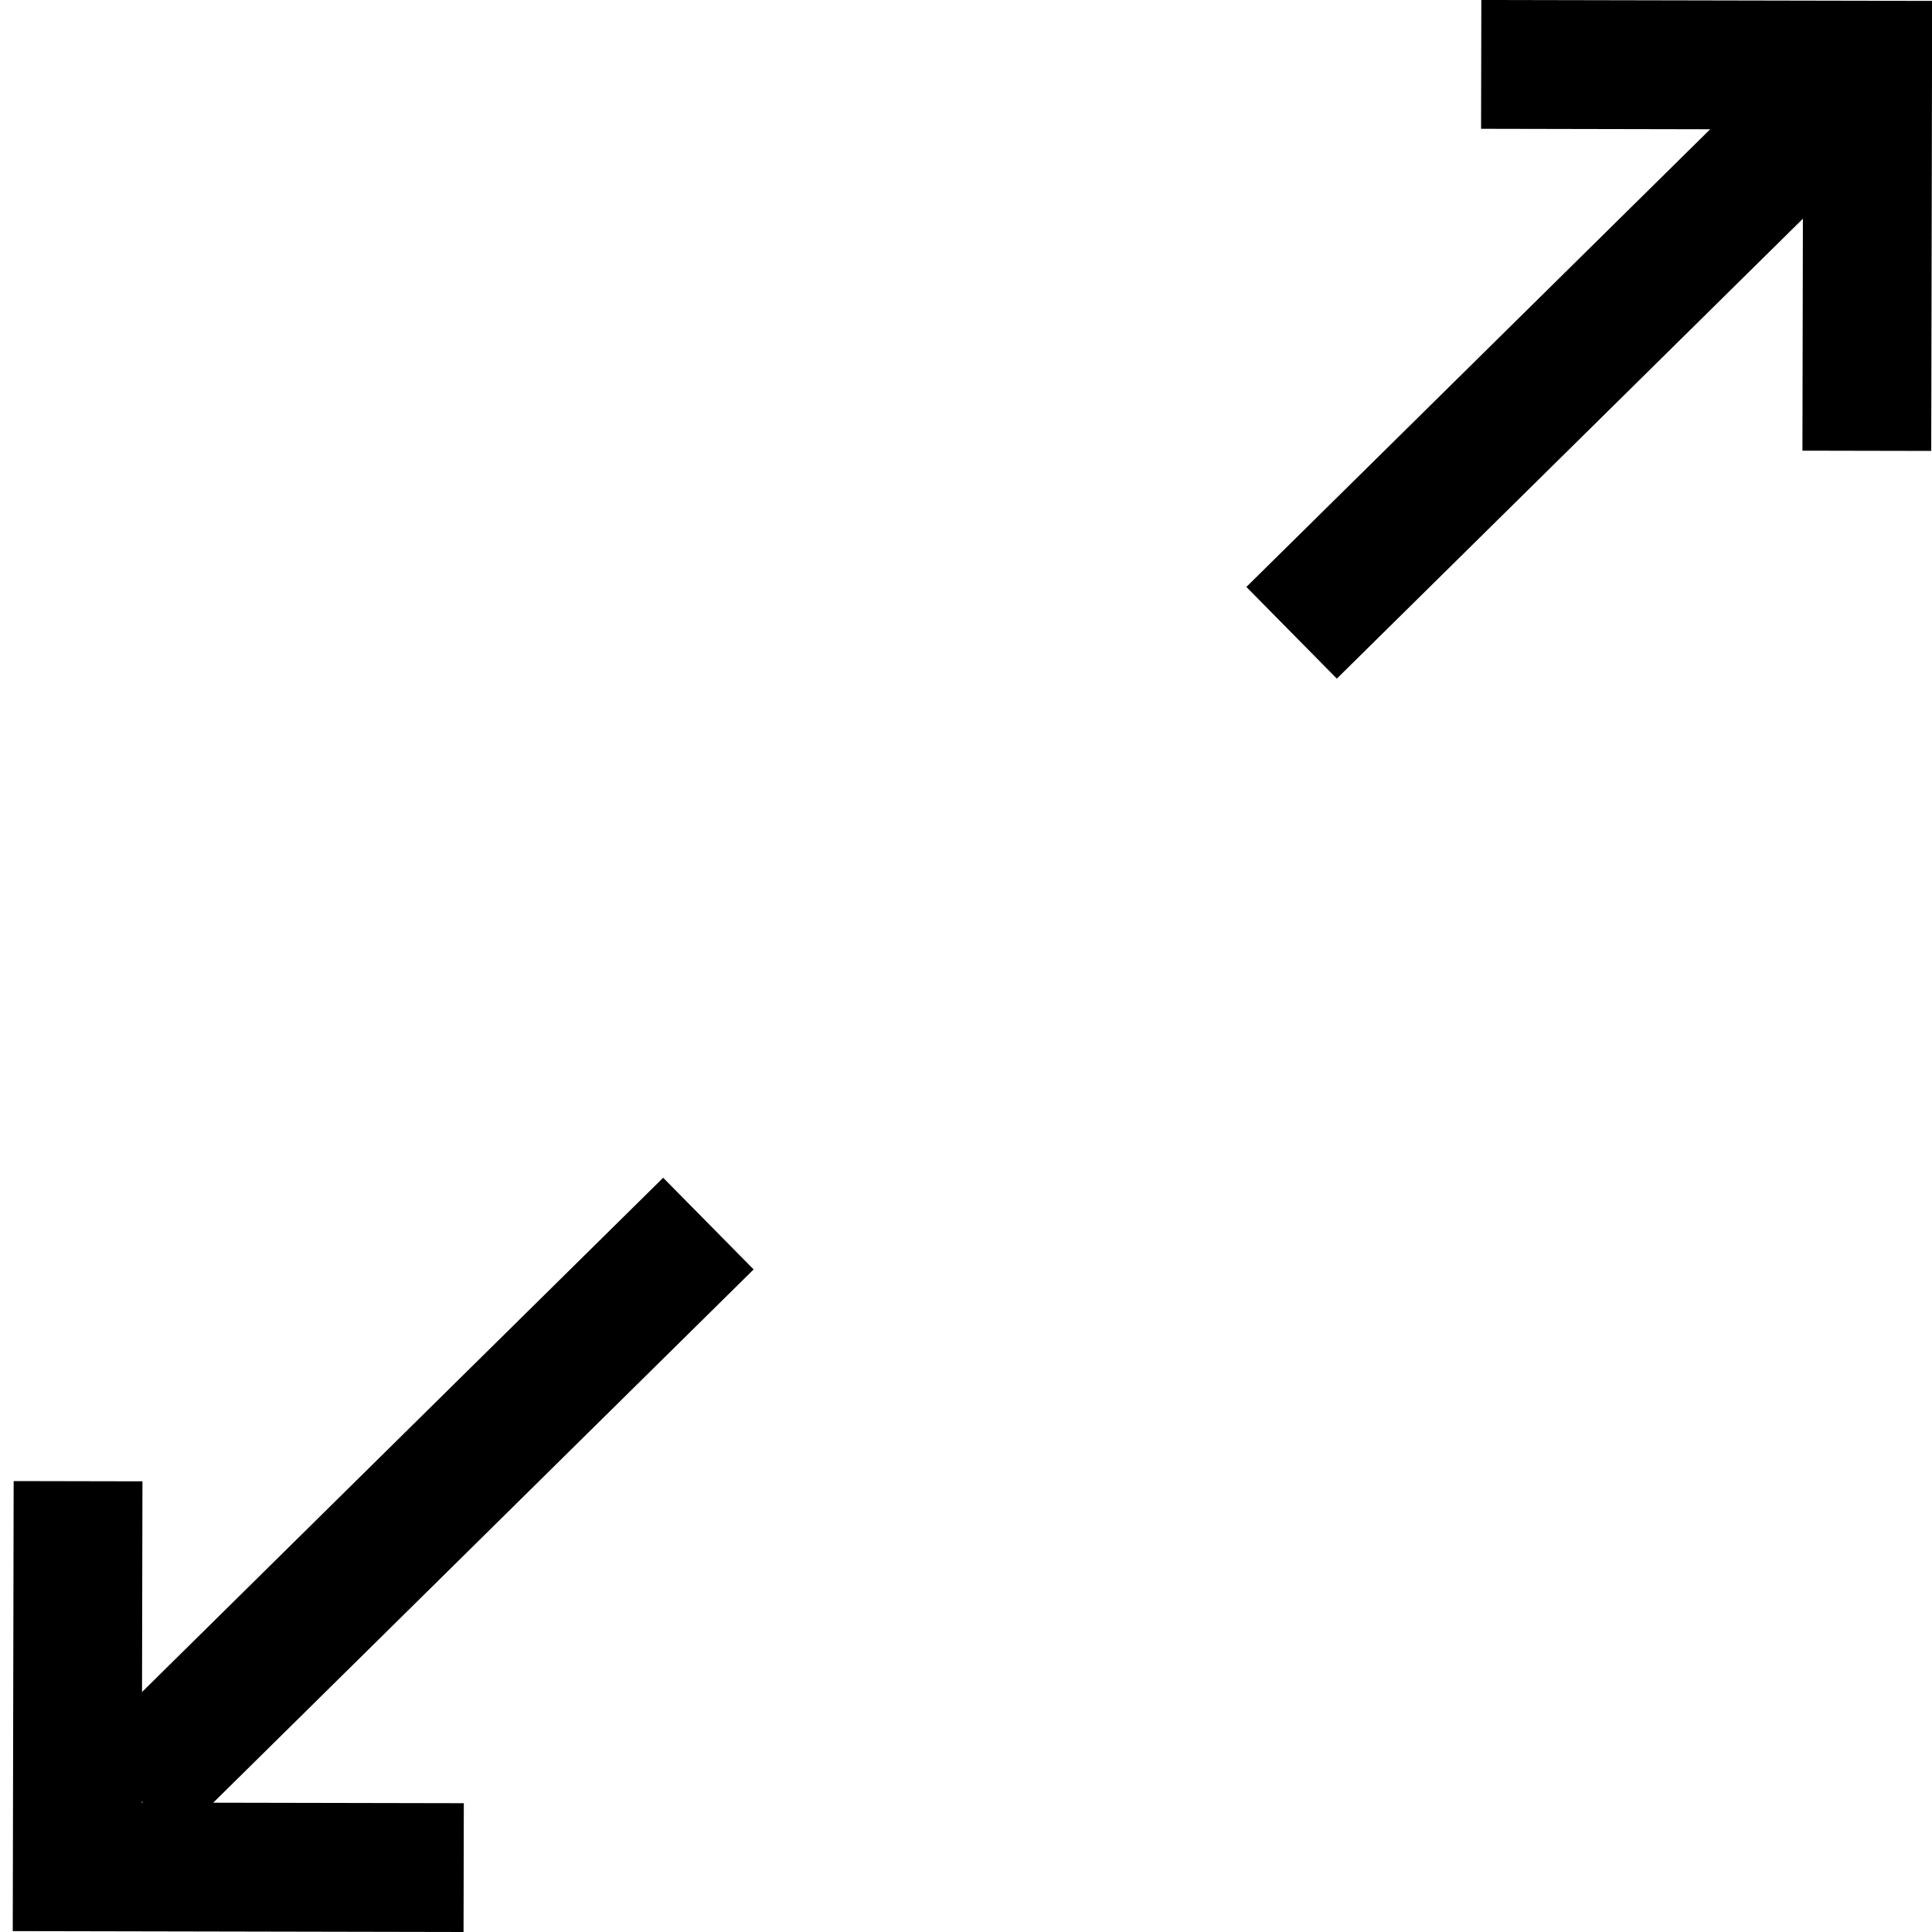
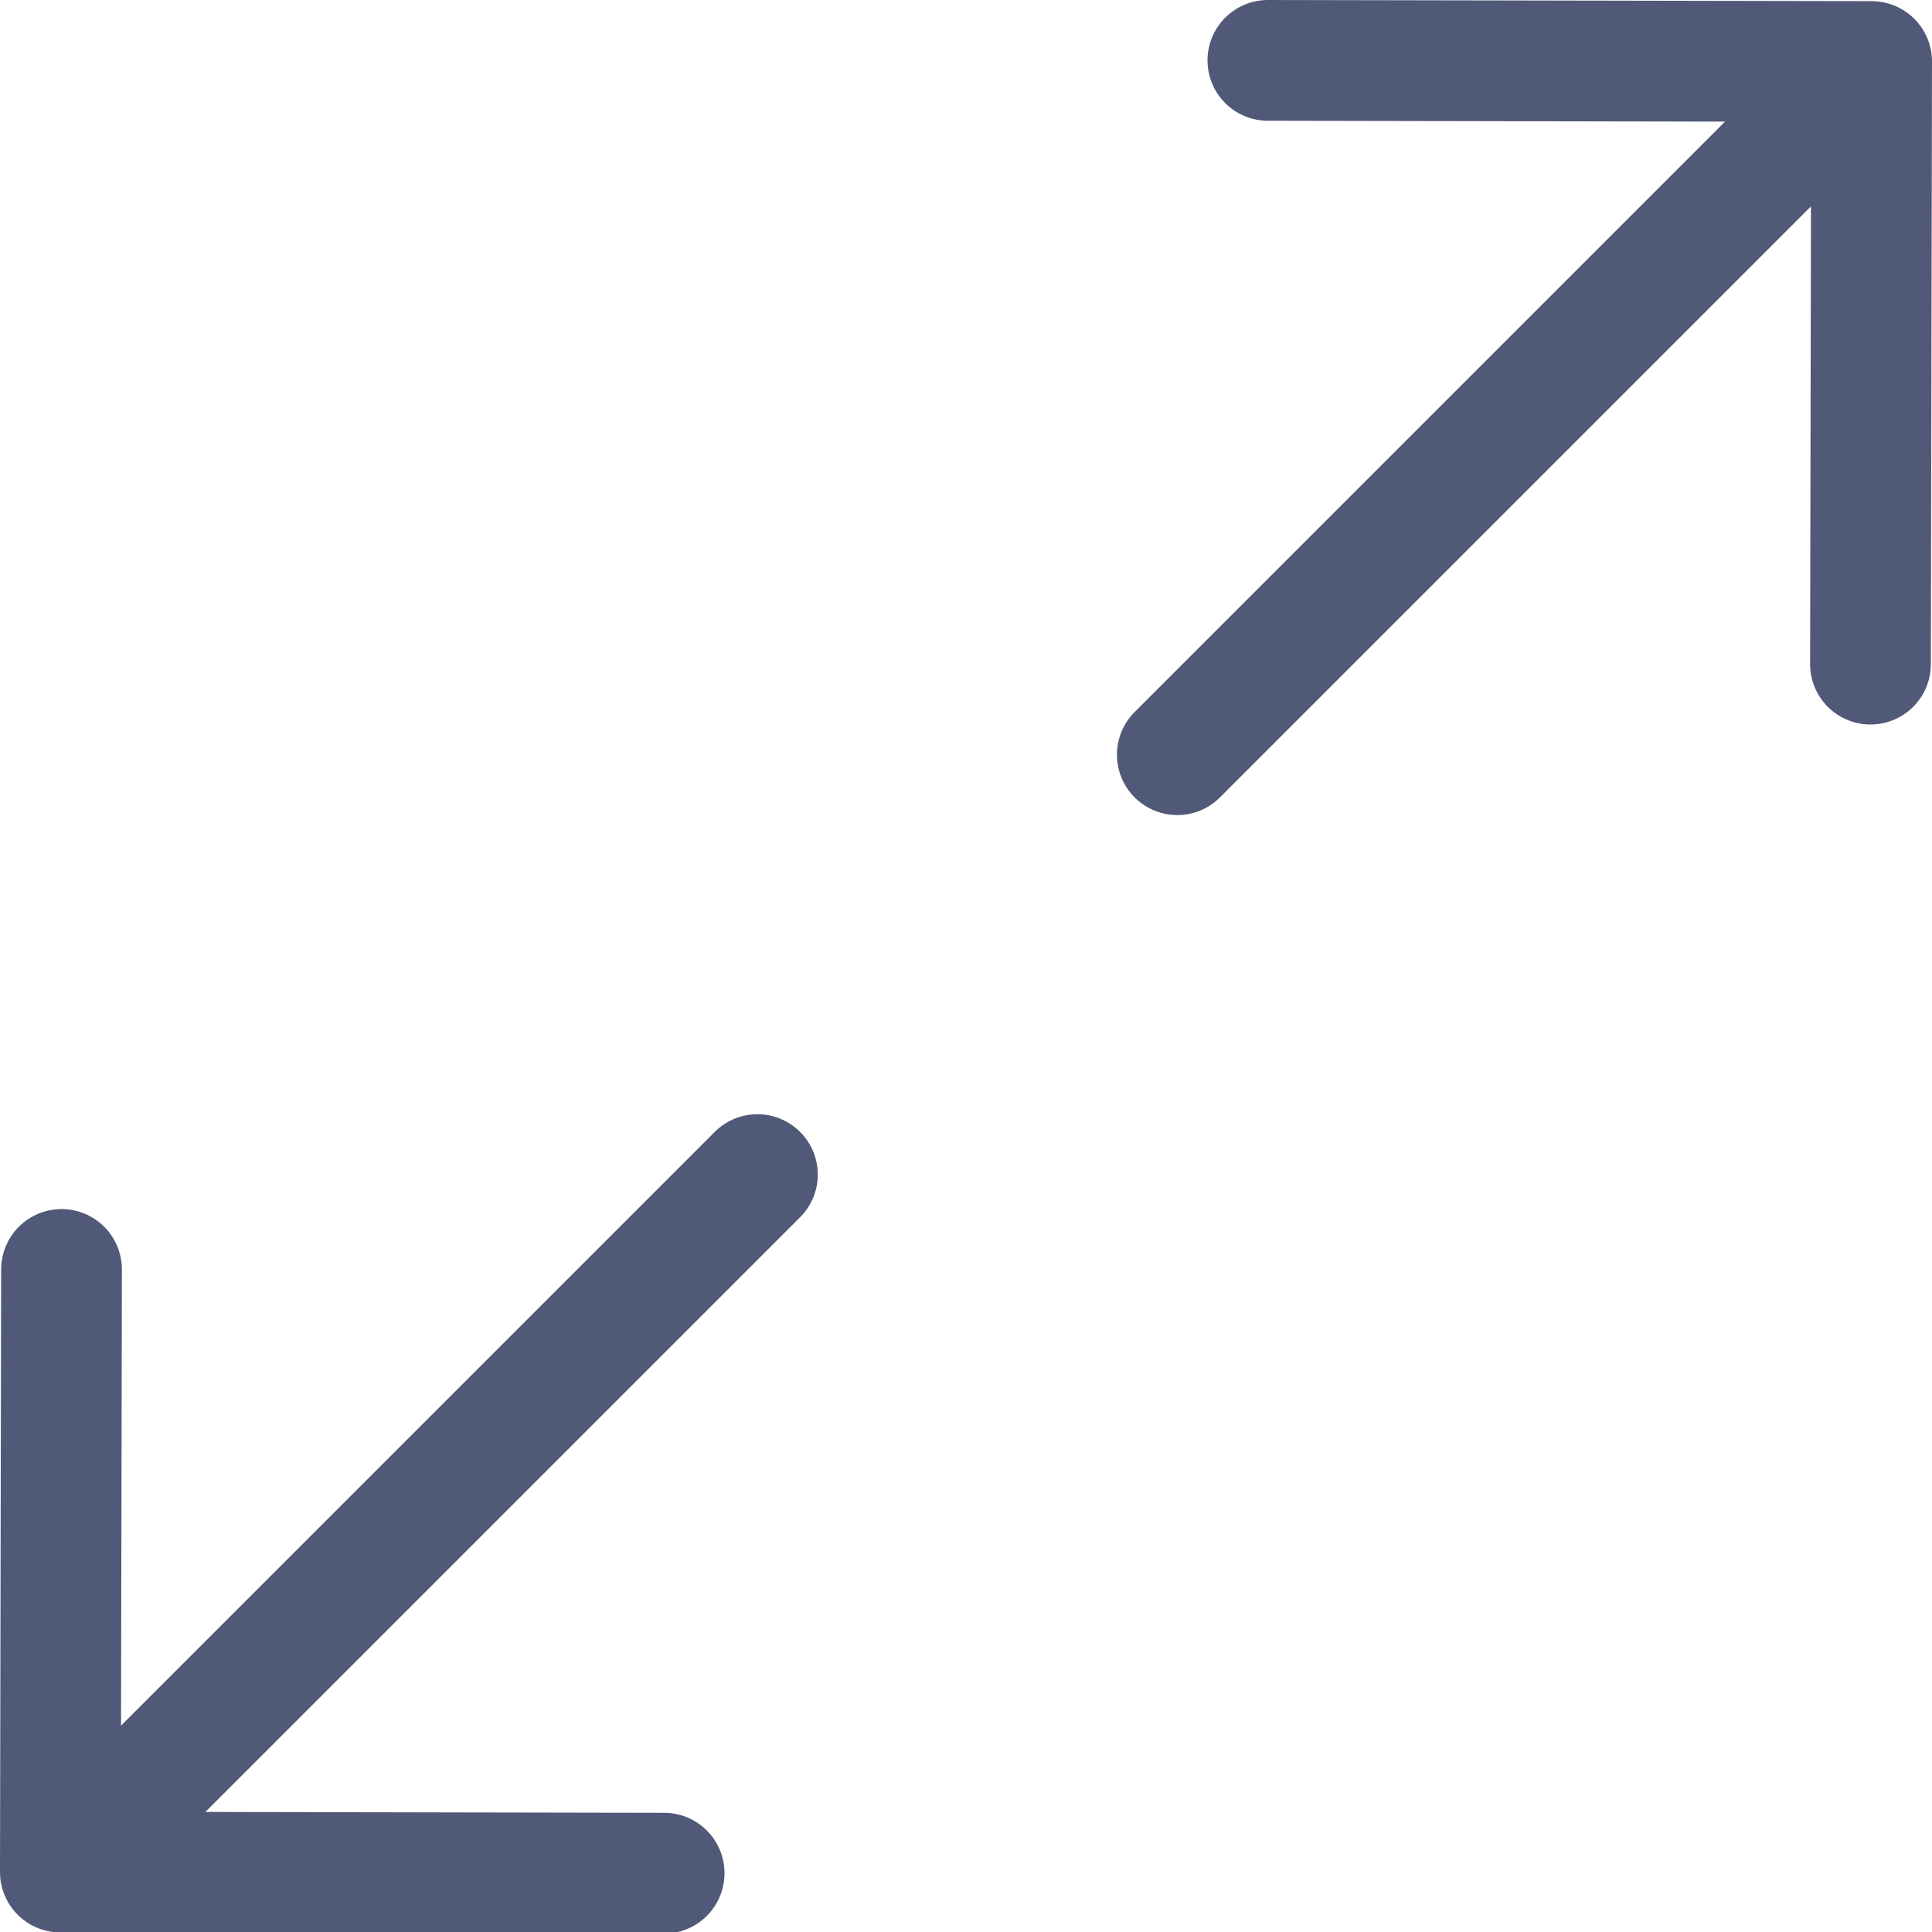
- <svg xmlns="http://www.w3.org/2000/svg" width="15px" height="15px" viewBox="0 0 15 15" version="1.1">
+ <svg xmlns="http://www.w3.org/2000/svg" width="32px" height="32px" viewBox="0 0 32 32" version="1.1">
  <defs />
-   <g id="Page-1" stroke="none" stroke-width="1" fill="none" fill-rule="evenodd">
-     <g id="maximize" transform="translate(0, -1)" stroke="#000000">
-       <g id="Stroke-3706-+-Stroke-3708-4" transform="translate(10, 0)">
-         <path d="M4.494,4.5 L4.5,1.506 L1.5,1.5" id="Stroke-3706" />
-         <path d="M0.028,1.913 L4.5,6.326" id="Stroke-3708-4" transform="translate(2.528023, 3.912963) scale(1, -1) translate(-2.528023, -3.912963) " />
-       </g>
-       <g id="Stroke-3705-+-Stroke-3708-3" transform="translate(0, 9)">
-         <path d="M3.6,6.5 L0.6,6.494 L0.606,3.5" id="Stroke-3705" />
-         <path d="M1.028,1.913 L5.5,6.326" id="Stroke-3708-3" transform="translate(3.528023, 3.912963) scale(1, -1) translate(-3.528023, -3.912963) " />
-       </g>
+   <g id="Icons" stroke="none" stroke-width="1" fill="none" fill-rule="evenodd">
+     <g id="maximize" stroke="#505977" stroke-width="2" stroke-linecap="round" stroke-linejoin="round">
+       <path d="M30.981,11 L31,1.019 L21,1" id="Stroke-3706" />
+       <path d="M11,31.026 L1,31.007 L1.019,21.026" id="Stroke-3705" />
+       <path d="M1.5,30.5 L12.545,19.455" id="Line" />
+       <path d="M19.5,12.5 L30.545,1.455" id="Line-2" />
    </g>
-     <g id="Group" transform="translate(-160, 0)" />
  </g>
</svg>
